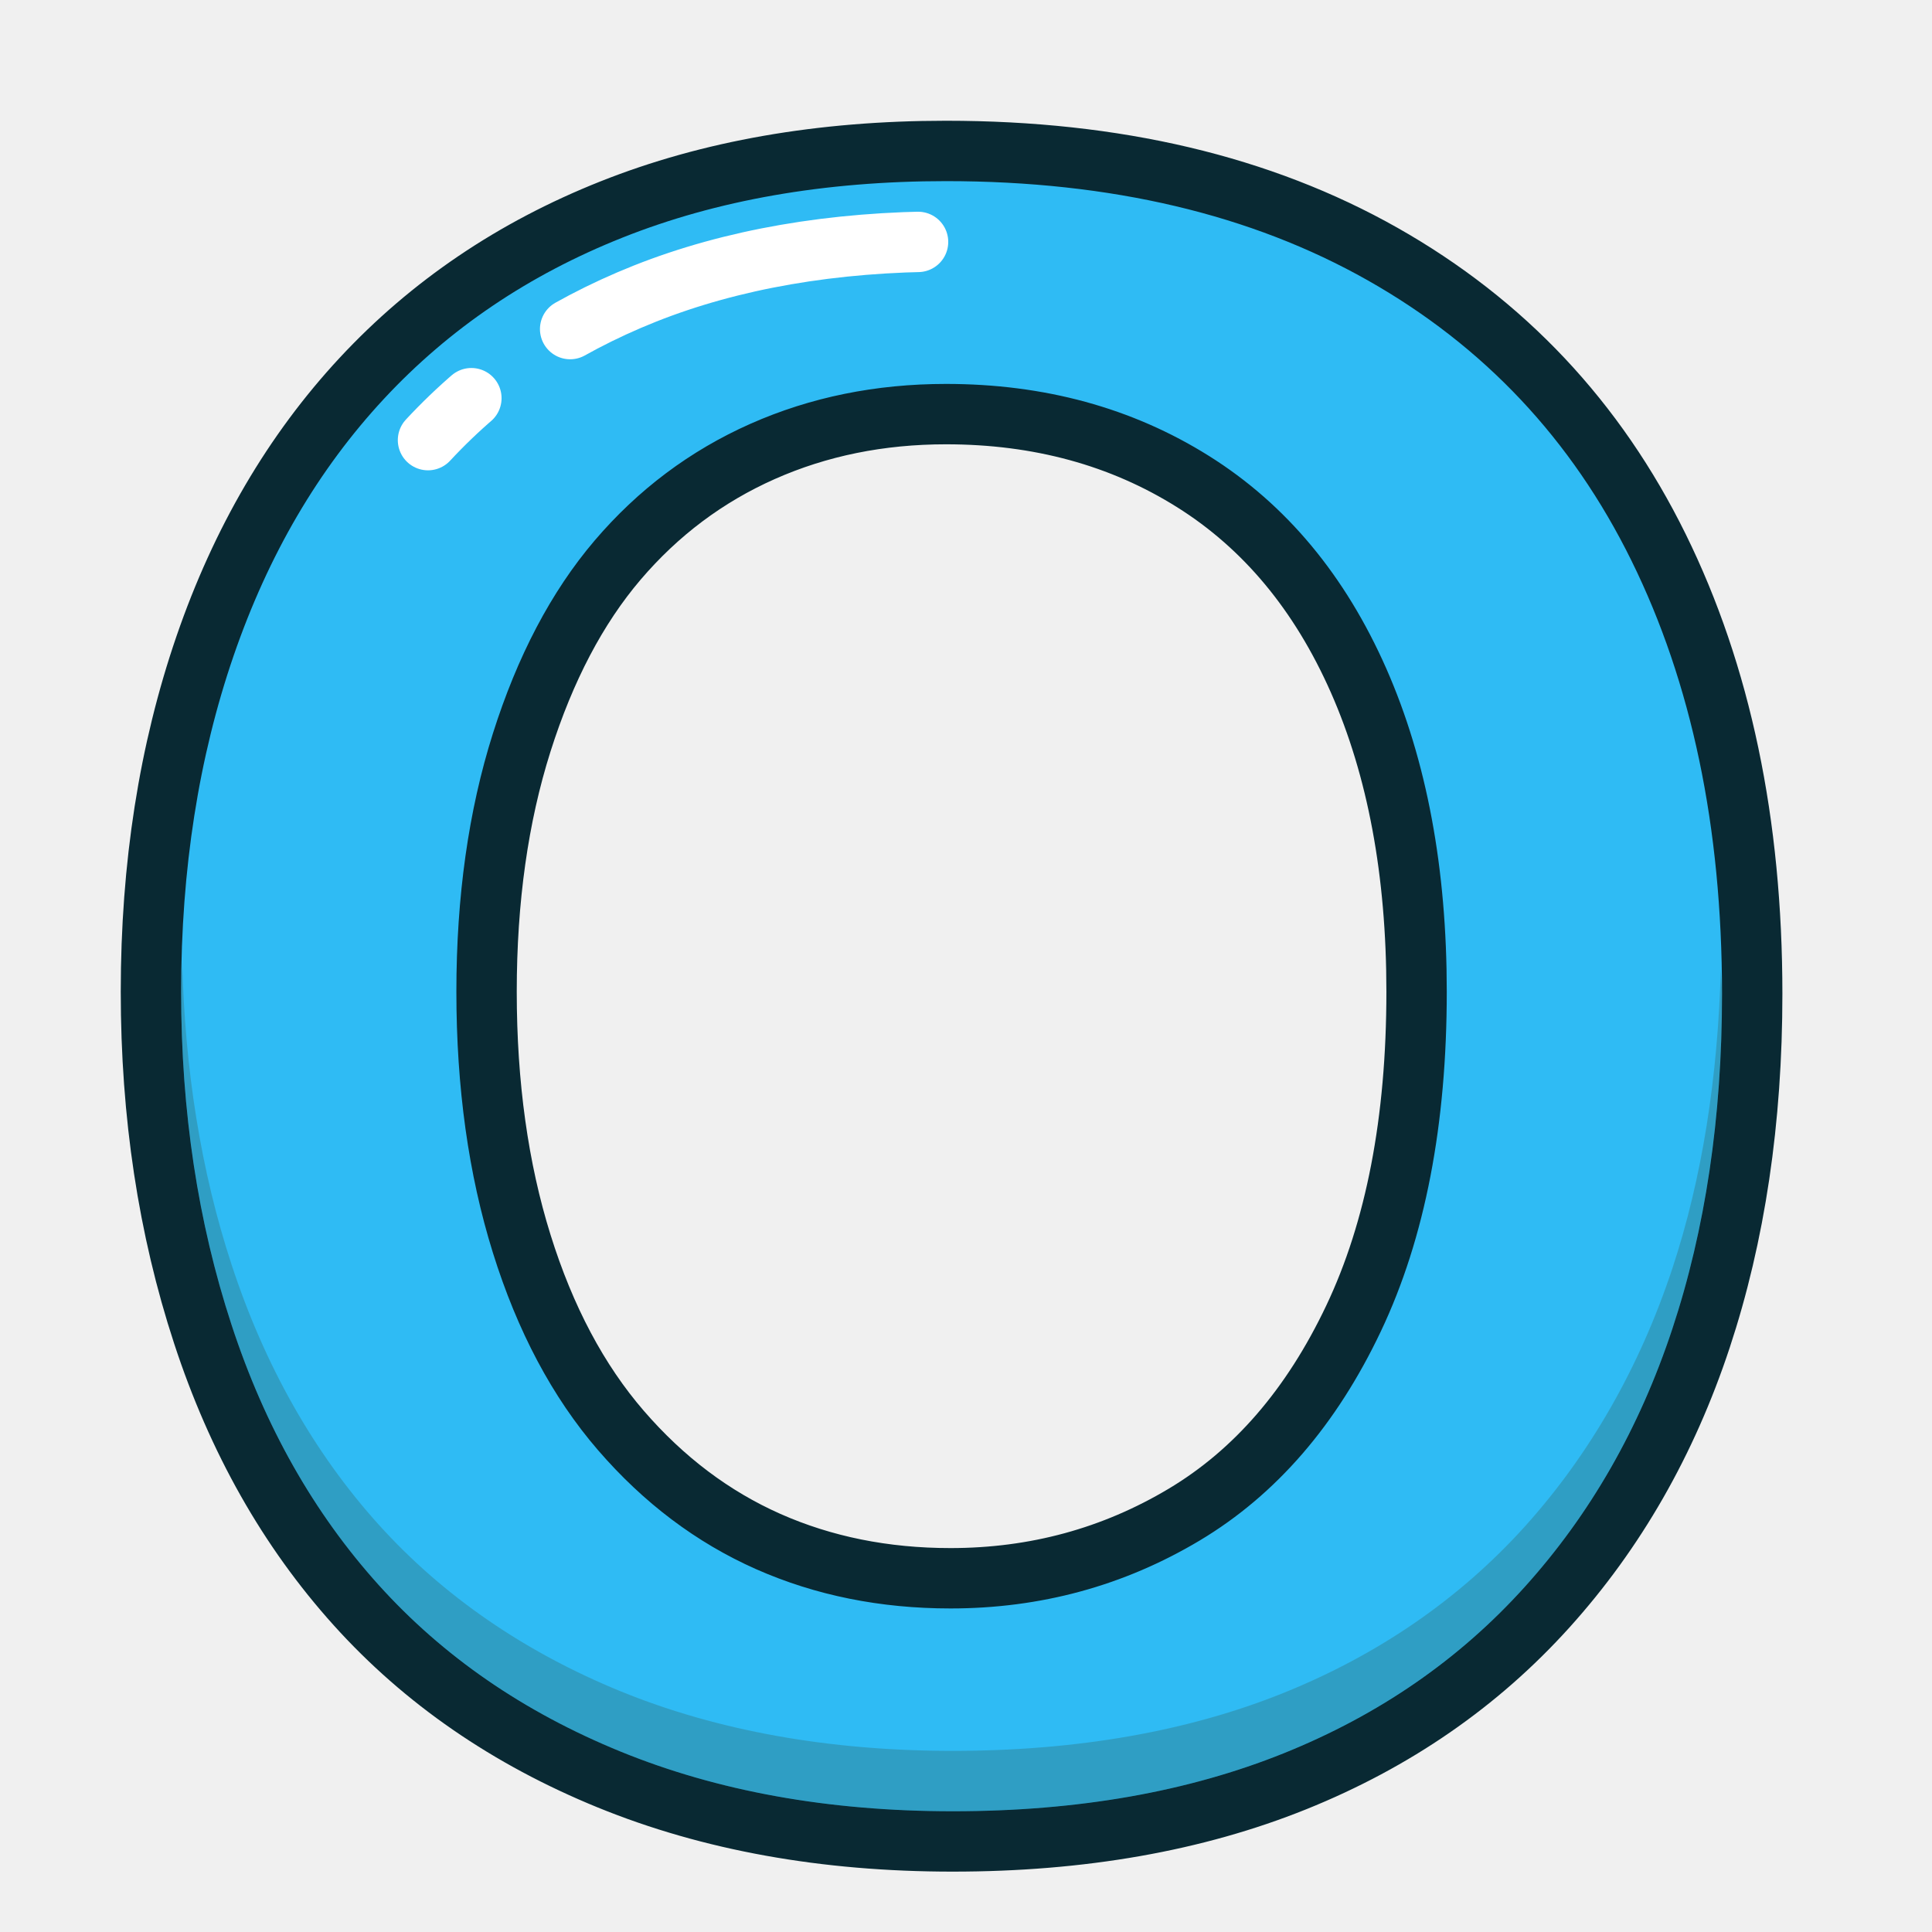
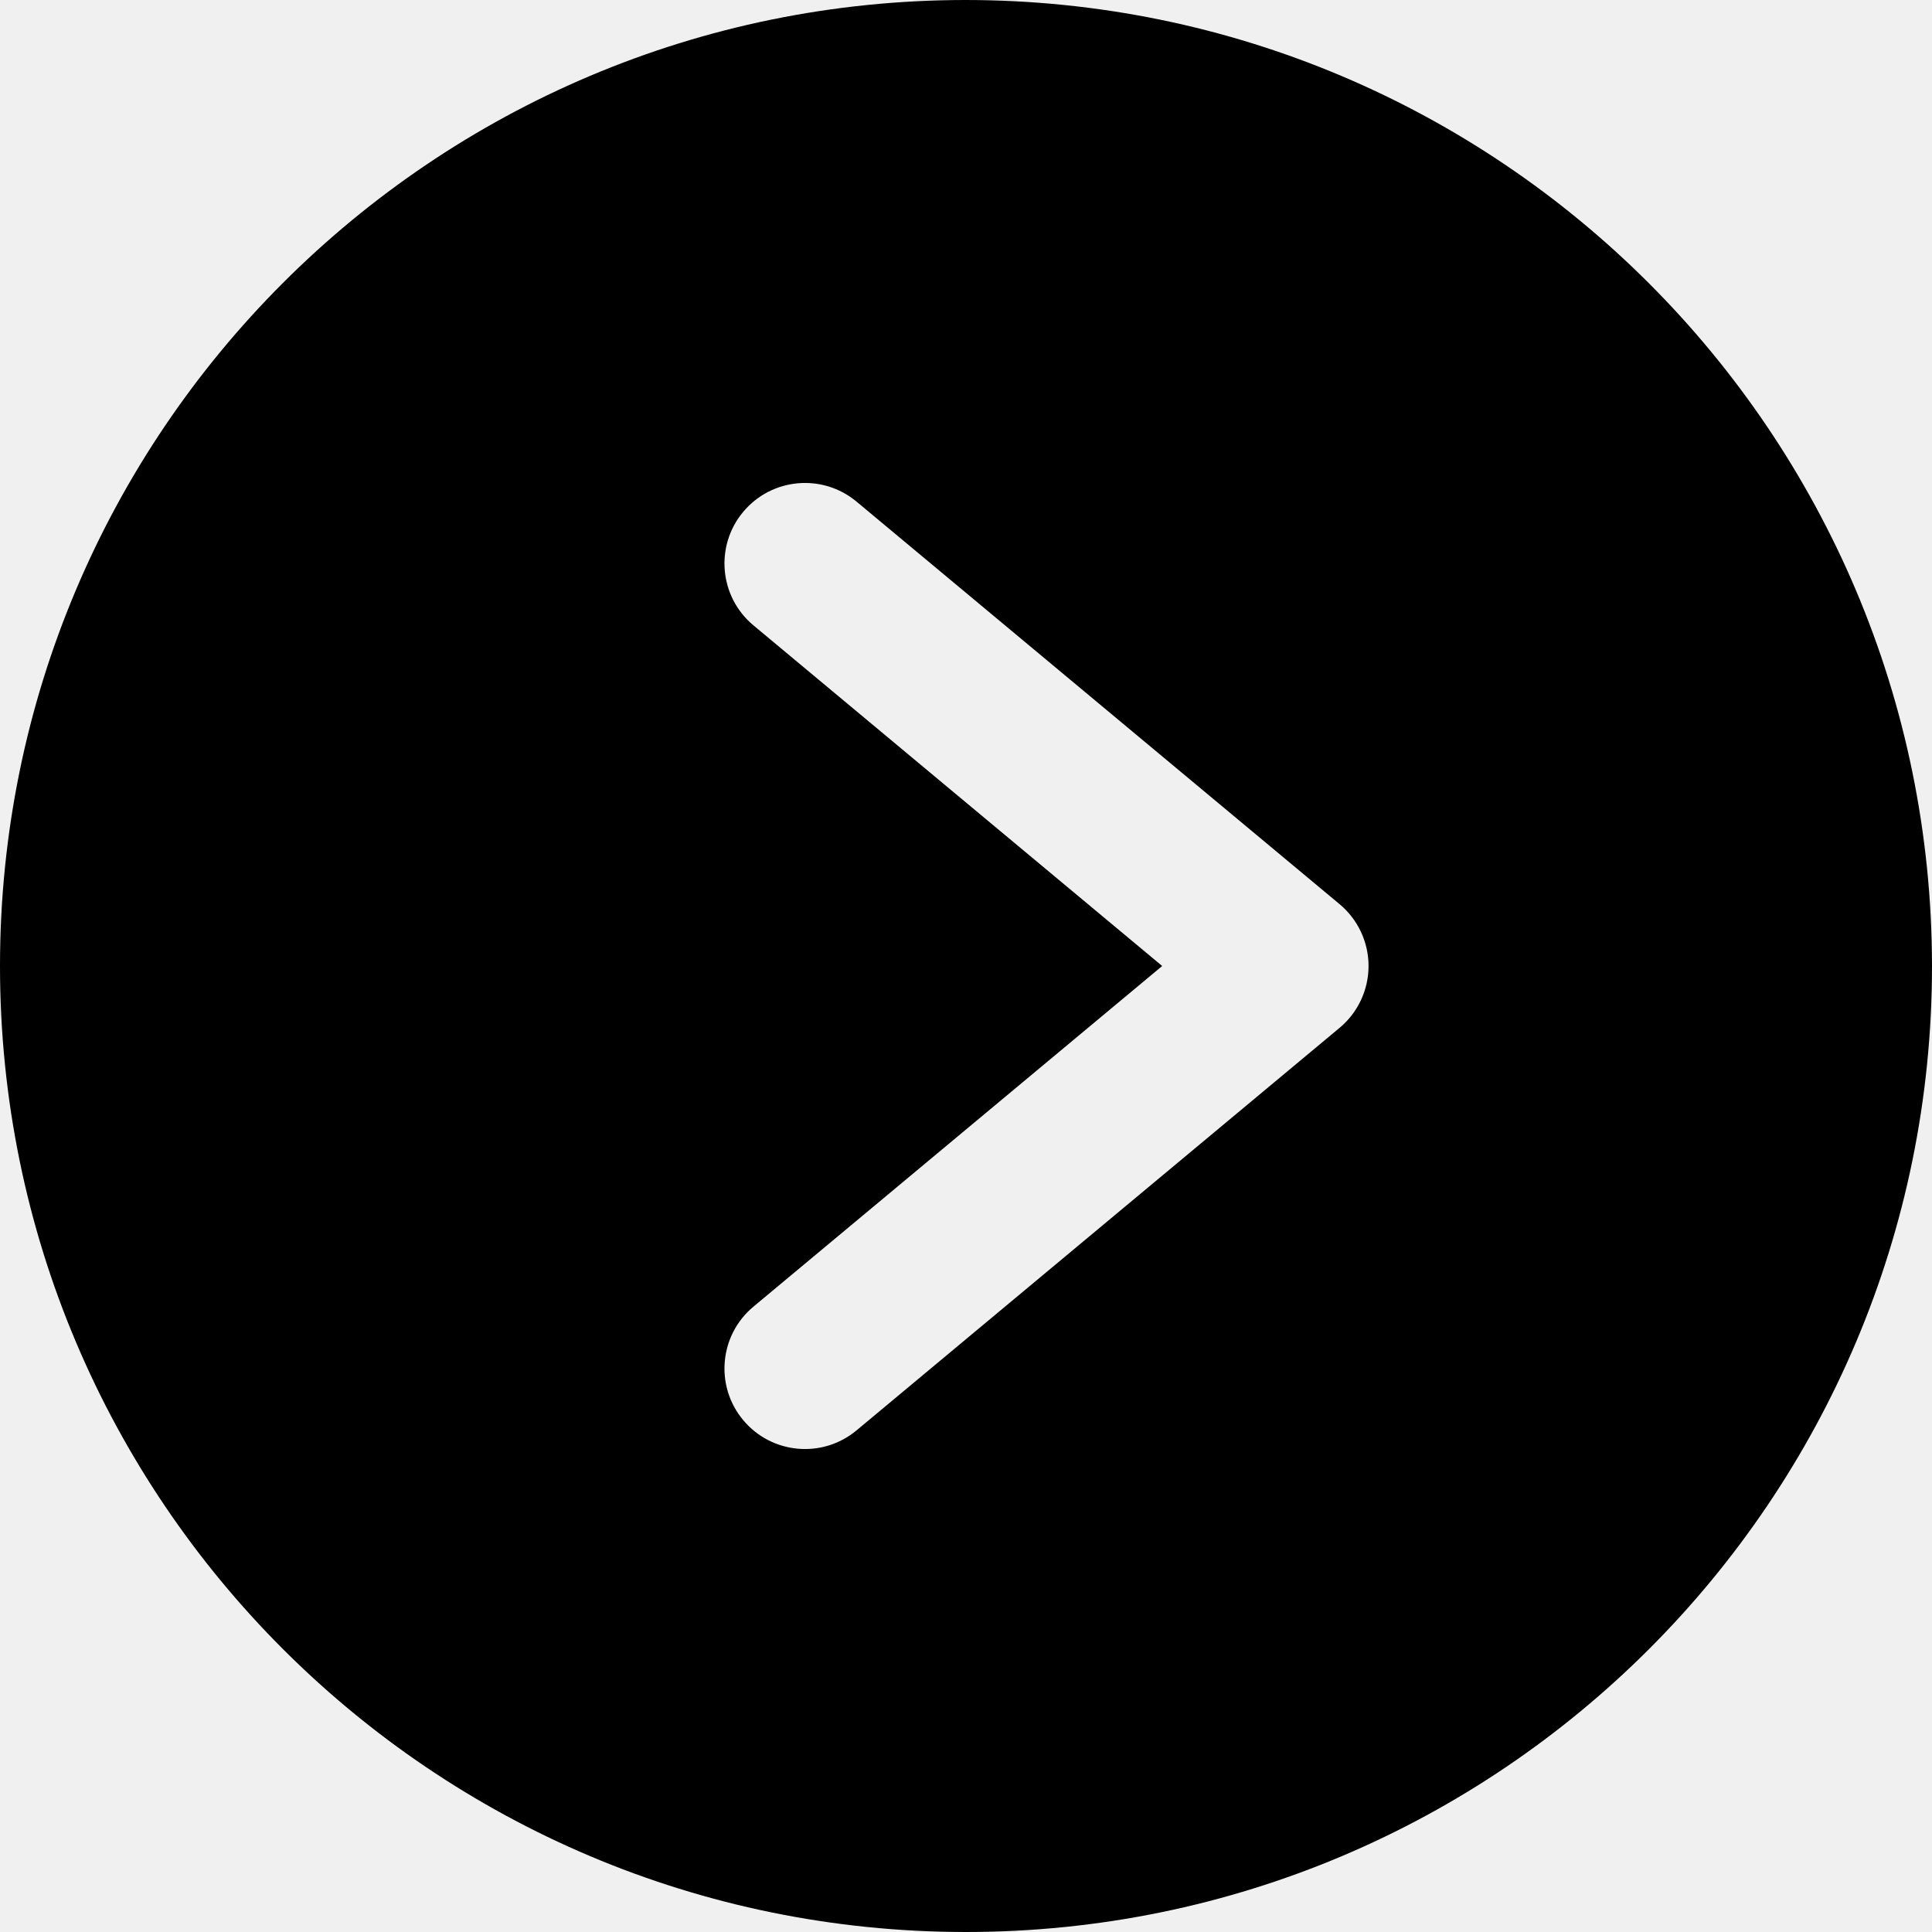
- <svg xmlns="http://www.w3.org/2000/svg" height="32px" version="1.1" viewBox="0 0 32 32" width="32px">
-   <defs />
-   <g fill="none" fill-rule="evenodd" id="Page-1" stroke="none" stroke-width="1">
-     <g id="letter-O">
-       <g id="Page-1" transform="translate(2, 2)">
-         <path d="M21.463,14.426 C21.463,12.444 21.143,10.726 20.503,9.273 C19.862,7.82 18.948,6.721 17.76,5.976 C16.572,5.231 15.208,4.859 13.669,4.859 C12.573,4.859 11.56,5.065 10.631,5.477 C9.701,5.89 8.901,6.49 8.229,7.278 C7.558,8.066 7.029,9.073 6.641,10.298 C6.253,11.523 6.059,12.899 6.059,14.426 C6.059,15.965 6.253,17.357 6.641,18.6 C7.029,19.844 7.577,20.875 8.285,21.694 C8.993,22.513 9.806,23.125 10.723,23.532 C11.64,23.938 12.647,24.141 13.743,24.141 C15.146,24.141 16.436,23.79 17.612,23.088 C18.788,22.386 19.724,21.303 20.419,19.838 C21.115,18.372 21.463,16.568 21.463,14.426 M13.669,0.5 C16.476,0.5 18.886,1.069 20.9,2.208 C22.913,3.347 24.437,4.966 25.471,7.066 C26.505,9.165 27.022,11.631 27.022,14.463 C27.022,16.556 26.739,18.459 26.173,20.17 C25.606,21.882 24.757,23.365 23.624,24.621 C22.491,25.877 21.1,26.838 19.45,27.503 C17.8,28.167 15.91,28.5 13.78,28.5 C11.662,28.5 9.766,28.158 8.091,27.475 C6.416,26.791 5.019,25.828 3.898,24.584 C2.778,23.341 1.931,21.845 1.359,20.096 C0.786,18.348 0.5,16.458 0.5,14.426 C0.5,12.345 0.799,10.437 1.396,8.7 C1.993,6.964 2.858,5.487 3.991,4.268 C5.124,3.049 6.503,2.116 8.128,1.47 C9.753,0.823 11.6,0.5 13.669,0.5" fill="#2FBBF4" id="Fill-1" />
-         <path d="M21.463,14.426 C21.463,12.444 21.143,10.726 20.503,9.273 C19.862,7.82 18.948,6.721 17.76,5.976 C16.572,5.231 15.208,4.859 13.669,4.859 C12.573,4.859 11.56,5.065 10.631,5.477 C9.701,5.89 8.901,6.49 8.229,7.278 C7.558,8.066 7.029,9.073 6.641,10.298 C6.253,11.523 6.059,12.899 6.059,14.426 C6.059,15.965 6.253,17.357 6.641,18.6 C7.029,19.844 7.577,20.875 8.285,21.694 C8.993,22.513 9.806,23.125 10.723,23.532 C11.64,23.938 12.647,24.141 13.743,24.141 C15.146,24.141 16.436,23.79 17.612,23.088 C18.788,22.386 19.724,21.303 20.419,19.838 C21.115,18.372 21.463,16.568 21.463,14.426 L21.463,14.426 Z M13.669,0.5 C16.476,0.5 18.886,1.069 20.9,2.208 C22.913,3.347 24.437,4.966 25.471,7.066 C26.505,9.165 27.022,11.631 27.022,14.463 C27.022,16.556 26.739,18.459 26.173,20.17 C25.606,21.882 24.757,23.365 23.624,24.621 C22.491,25.877 21.1,26.838 19.45,27.503 C17.8,28.167 15.91,28.5 13.78,28.5 C11.662,28.5 9.766,28.158 8.091,27.475 C6.416,26.791 5.019,25.828 3.898,24.584 C2.778,23.341 1.931,21.845 1.359,20.096 C0.786,18.348 0.5,16.458 0.5,14.426 C0.5,12.345 0.799,10.437 1.396,8.7 C1.993,6.964 2.858,5.487 3.991,4.268 C5.124,3.049 6.503,2.116 8.128,1.47 C9.753,0.823 11.6,0.5 13.669,0.5 L13.669,0.5 Z" id="Stroke-3" stroke="#092933" stroke-linejoin="round" />
-         <path d="M5.089,5.29 C6.064,4.24 7.273,3.424 8.682,2.863 C10.123,2.291 11.8,2 13.669,2" id="Stroke-5" stroke="#FFFFFF" stroke-dasharray="1,2,6,2,3" stroke-linecap="round" stroke-linejoin="round" />
-         <path d="M26.502,14.04 C26.454,15.844 26.192,17.52 25.698,19.014 C25.155,20.651 24.333,22.089 23.253,23.287 C22.177,24.479 20.834,25.405 19.262,26.039 C17.681,26.677 15.836,27 13.779,27 C11.735,27 9.884,26.668 8.279,26.013 C6.684,25.361 5.335,24.431 4.27,23.25 C3.201,22.064 2.381,20.614 1.834,18.941 C1.328,17.399 1.062,15.712 1.018,13.932 C1.014,14.098 1,14.259 1,14.427 C1,16.396 1.28,18.252 1.834,19.941 C2.381,21.614 3.201,23.064 4.27,24.25 C5.335,25.431 6.684,26.361 8.279,27.013 C9.884,27.668 11.735,28 13.779,28 C15.836,28 17.681,27.677 19.262,27.039 C20.834,26.405 22.177,25.479 23.253,24.287 C24.333,23.089 25.155,21.651 25.698,20.014 C26.245,18.36 26.522,16.493 26.522,14.464 C26.522,14.318 26.505,14.184 26.502,14.04" fill="#332E09" id="Fill-7" opacity="0.204" />
-       </g>
-     </g>
+ <svg xmlns="http://www.w3.org/2000/svg" viewBox="0 0 24 24">
+   <g data-name="19. Next" id="_19._Next">
+     <path d="M12,0A12,12,0,1,0,24,12,12.01,12.01,0,0,0,12,0Zm4.641,12.768-6,5a1,1,0,1,1-1.282-1.536L14.437,12,9.359,7.768a1,1,0,1,1,1.282-1.536l6,5a1,1,0,0,1,0,1.536Z" />
  </g>
</svg>
